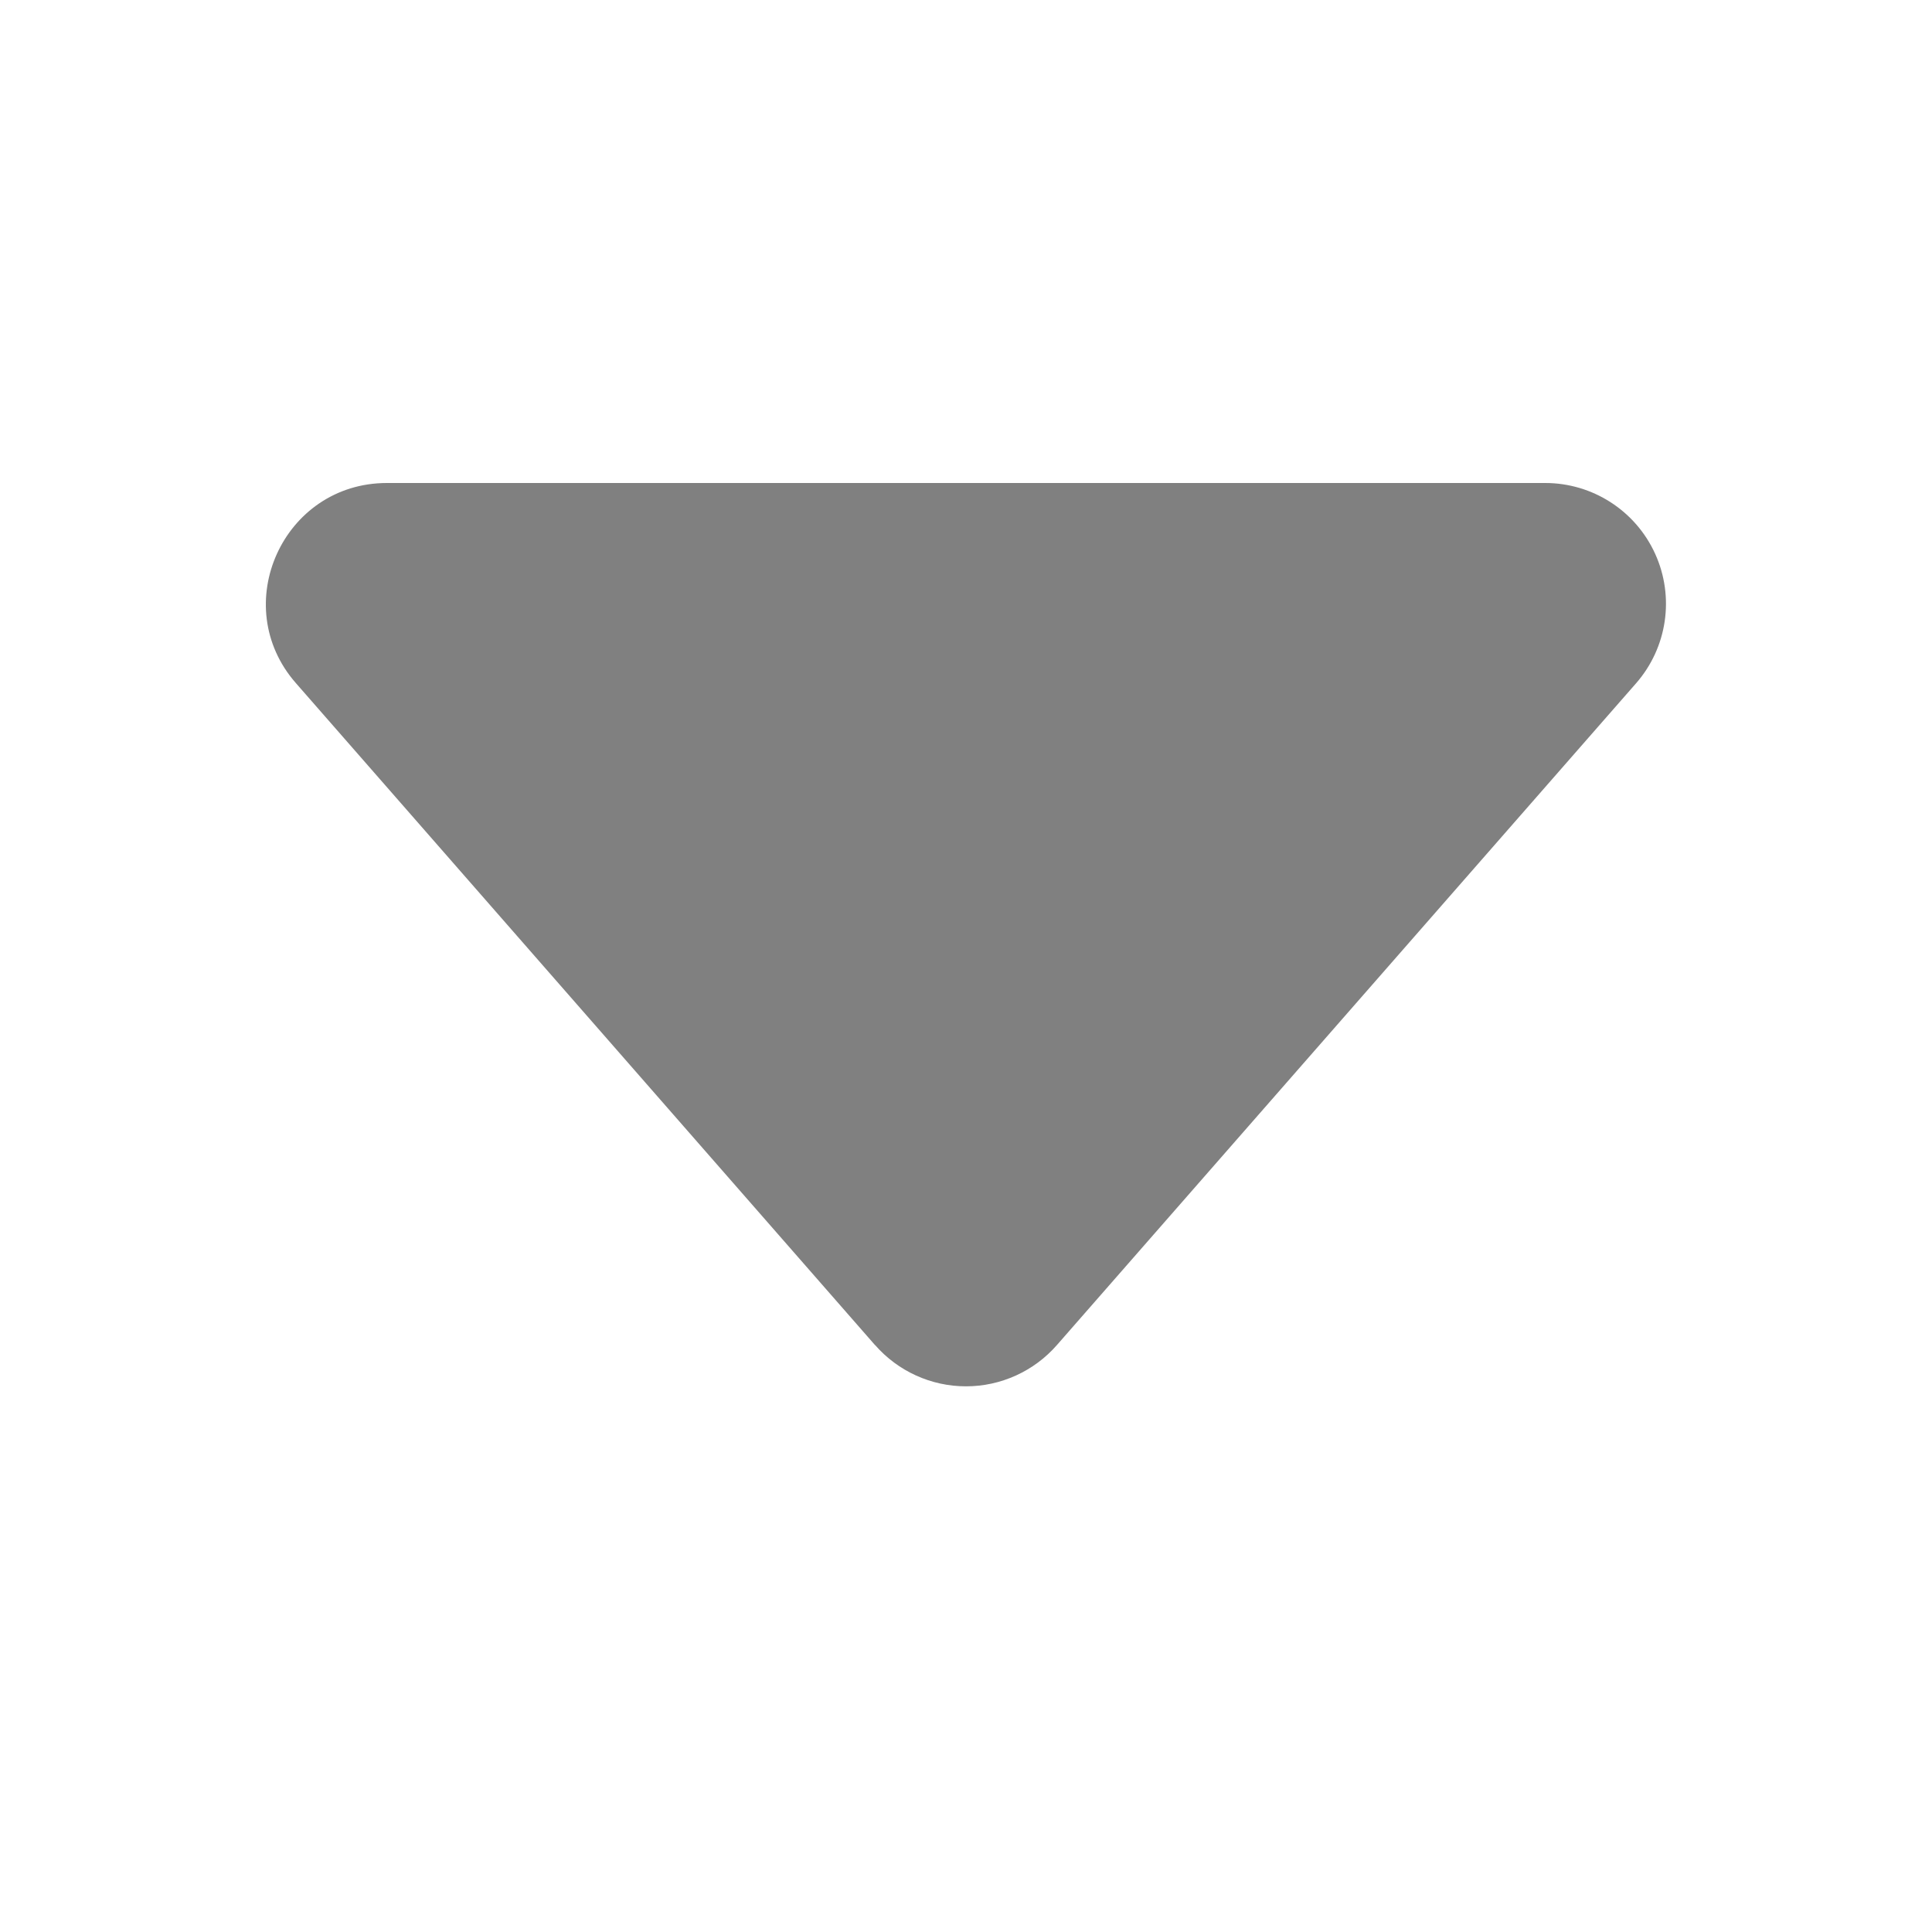
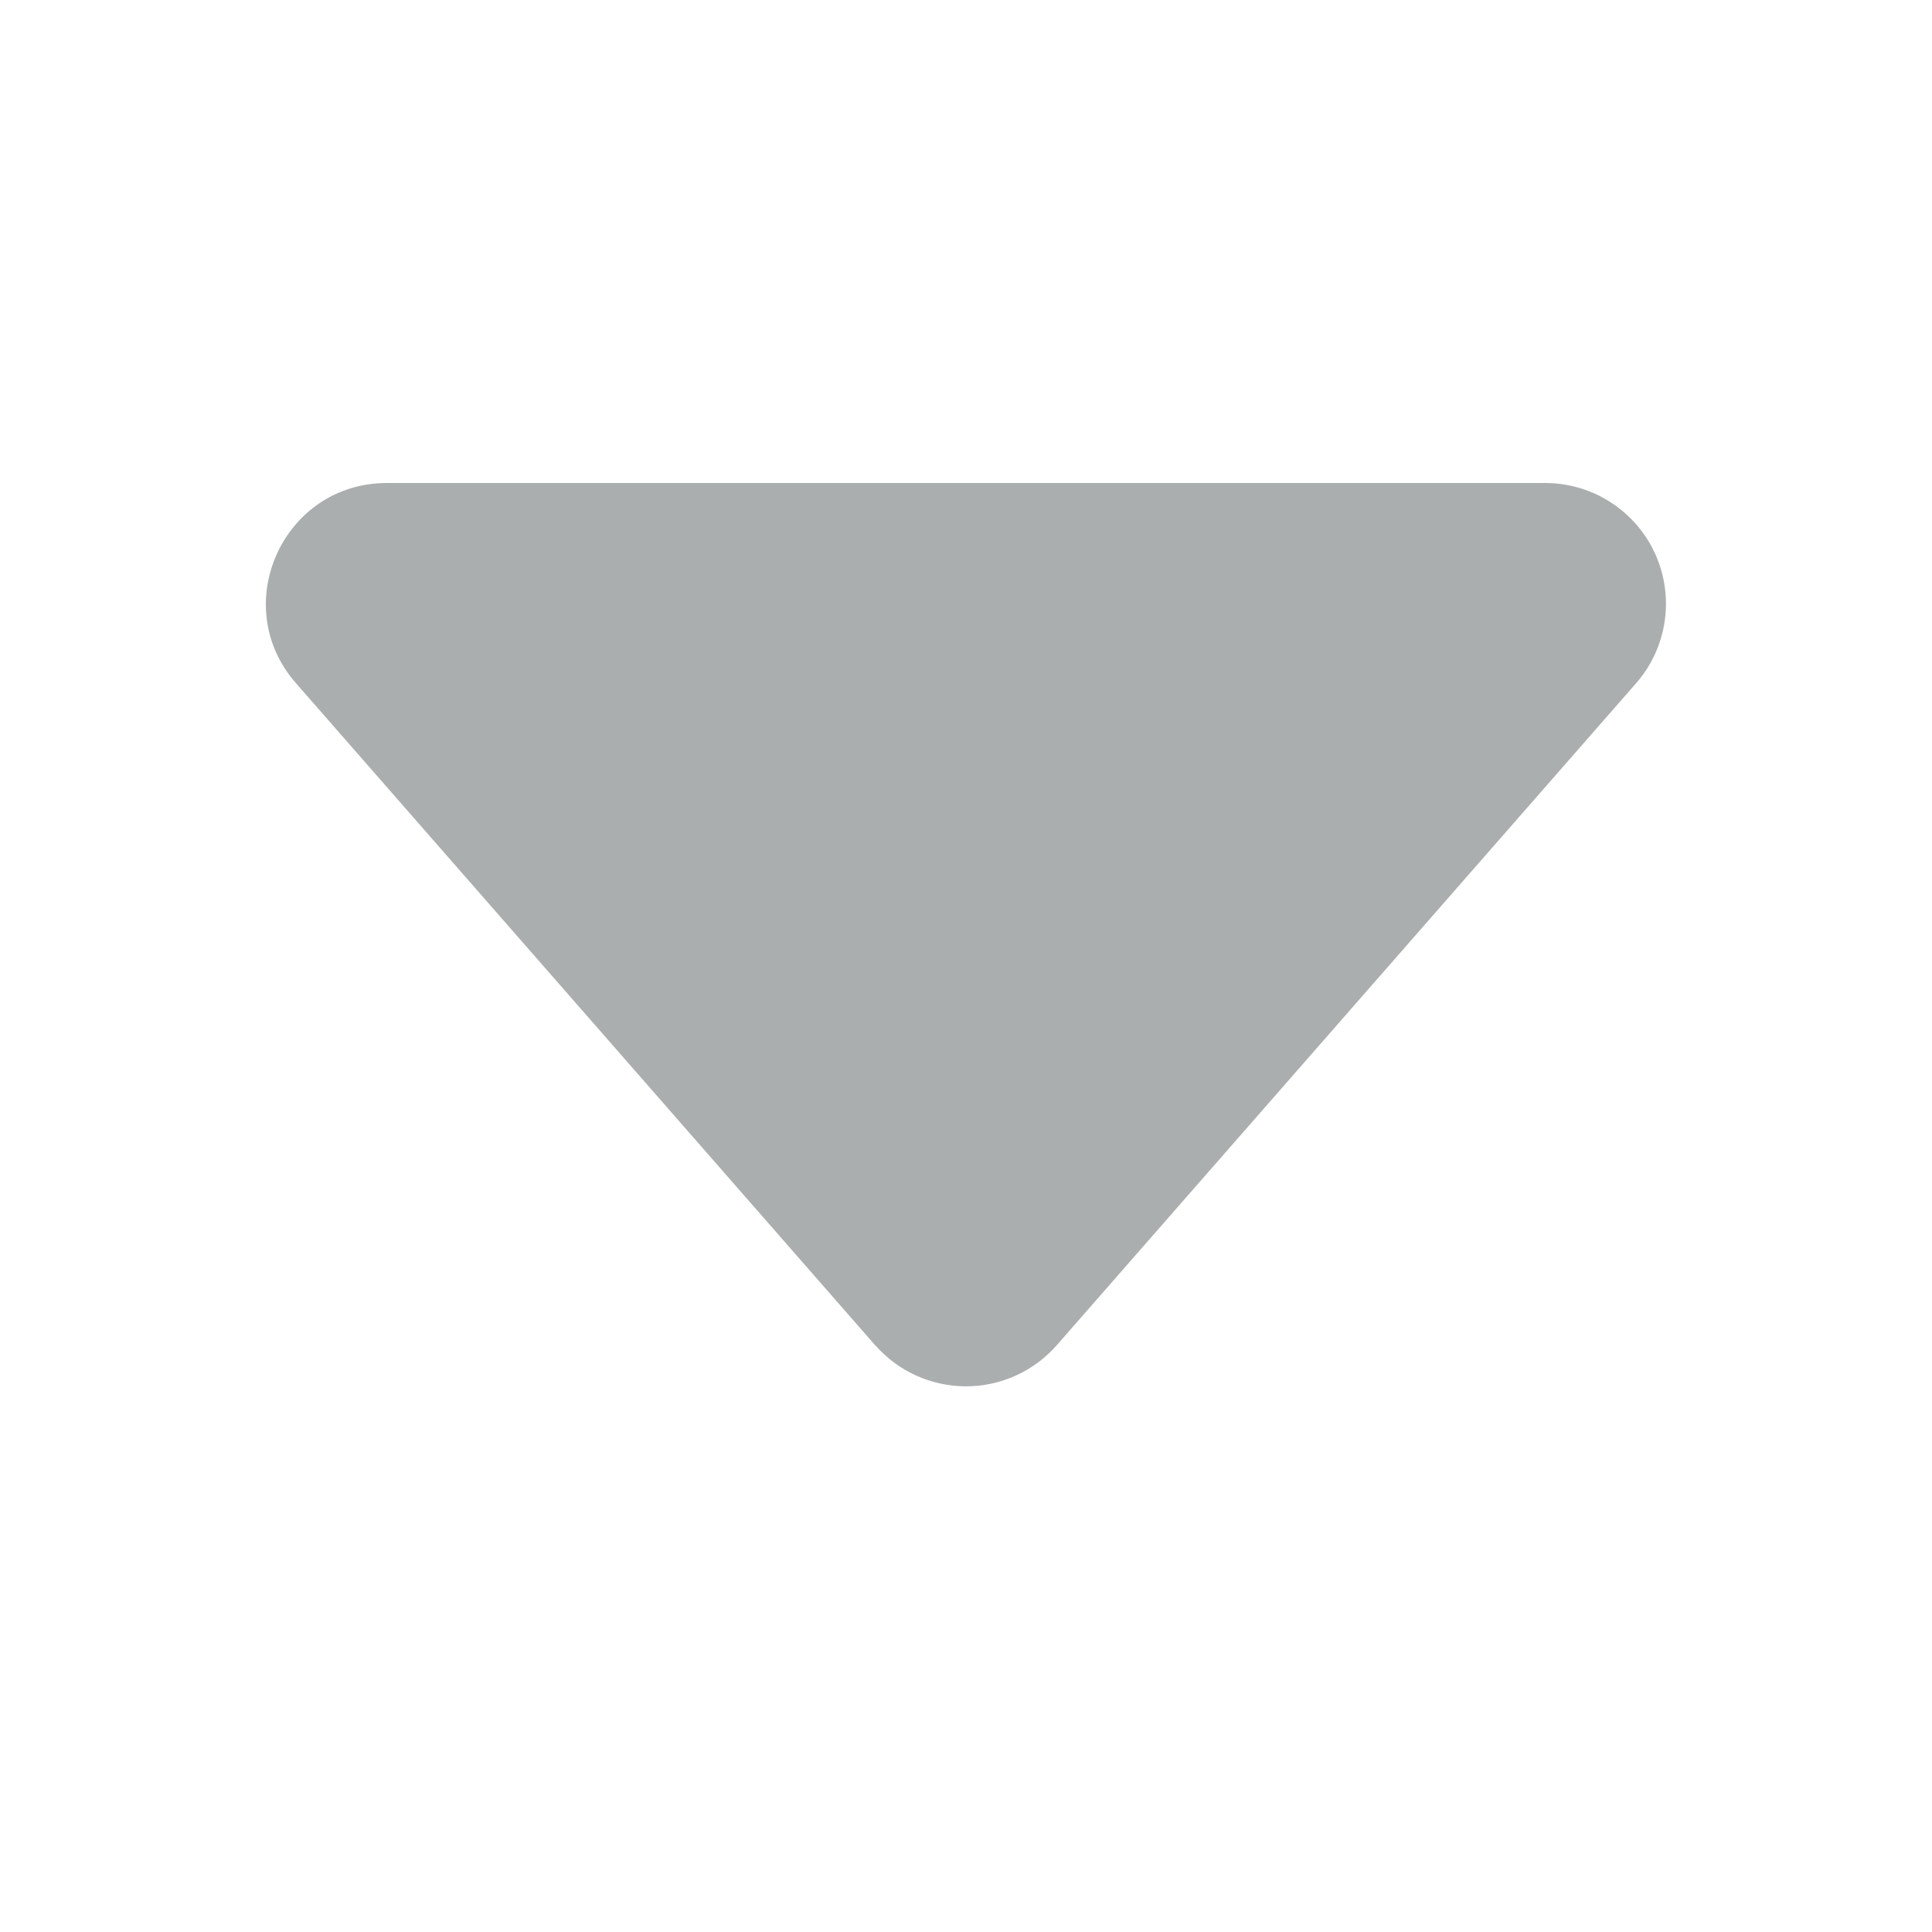
- <svg xmlns="http://www.w3.org/2000/svg" width="16" height="16" fill="gray" class="bi bi-caret-down-fill" viewBox="0 0 16 16">
+ <svg xmlns="http://www.w3.org/2000/svg" width="16" height="16" fill="#ABAEAF" class="bi bi-caret-down-fill" viewBox="0 0 16 16">
  <path d="M7.247 11.14 2.451 5.658C1.885 5.013 2.345 4 3.204 4h9.592a1 1 0 0 1 .753 1.659l-4.796 5.48a1 1 0 0 1-1.506 0z" />
</svg>
